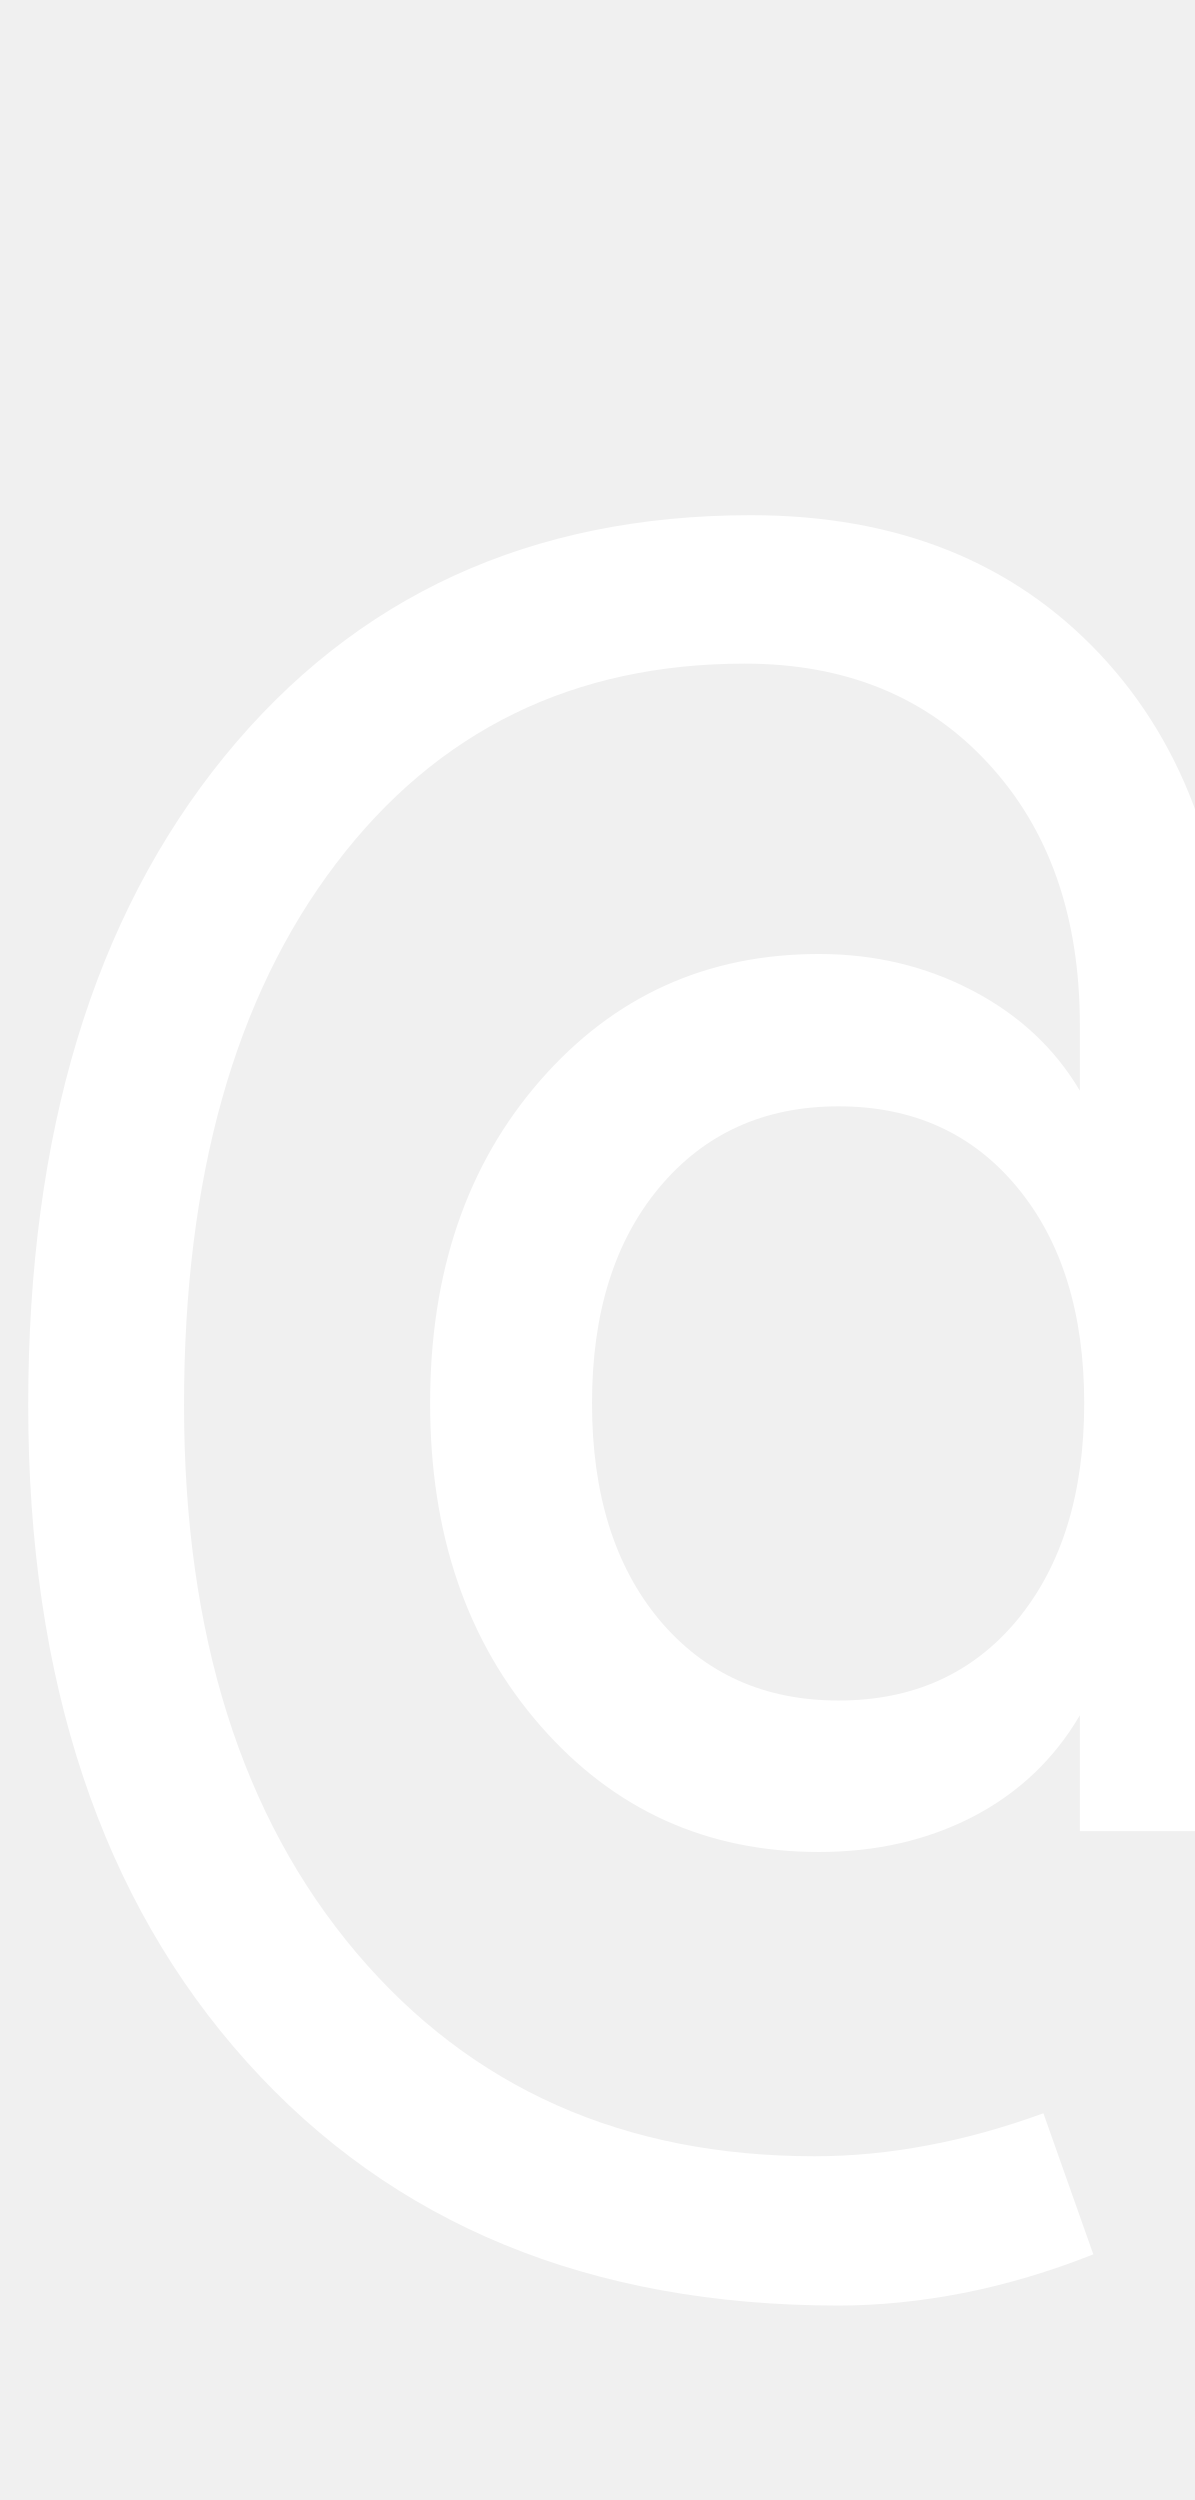
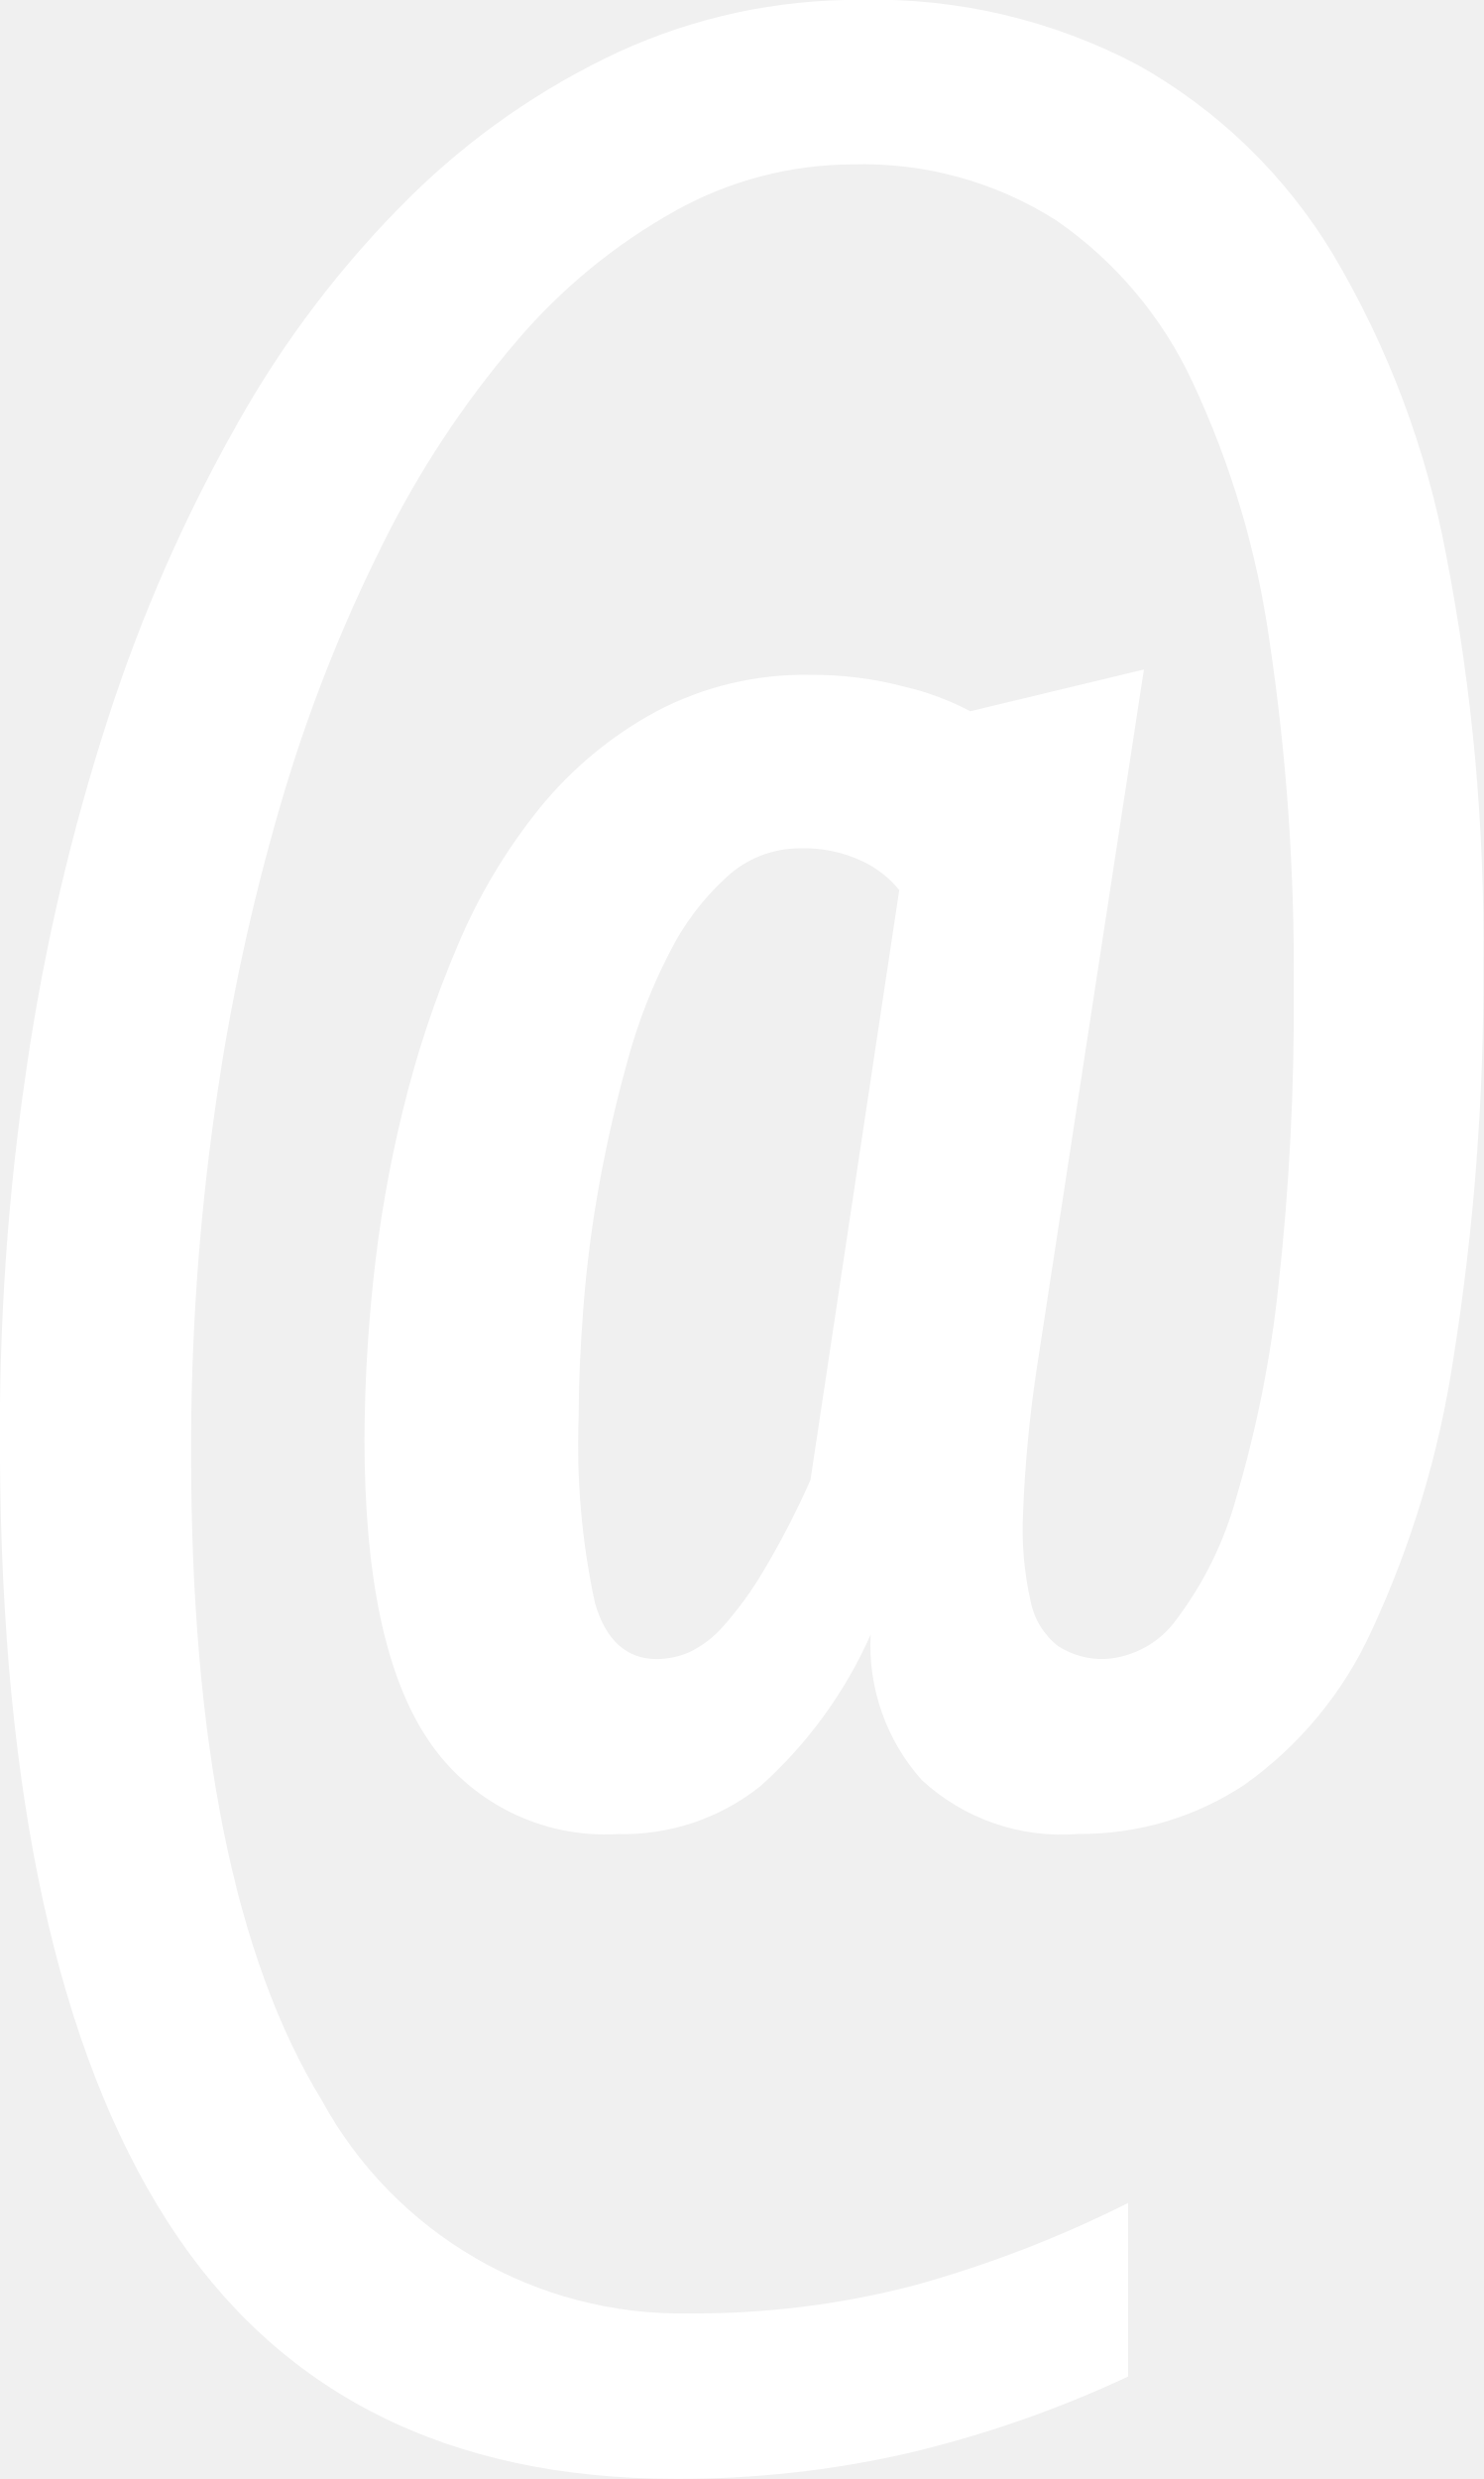
- <svg xmlns="http://www.w3.org/2000/svg" width="43" height="90" viewBox="0 0 43 90">
-   <text id="_" data-name="@" transform="translate(0 71)" fill="#fff" font-size="77" font-family="Consolas">
-     <tspan x="0" y="0">@</tspan>
-   </text>
+ <svg xmlns="http://www.w3.org/2000/svg" width="31.317" height="52.316" viewBox="0 0 31.317 52.316">
+   <path id="_" data-name="@" d="M-672.834,135.346a26.966,26.966,0,0,0-.285,3.013,6.864,6.864,0,0,0,.157,1.876,1.6,1.6,0,0,0,.582.951,1.725,1.725,0,0,0,.995.27,2,2,0,0,0,1.506-.838,7.638,7.638,0,0,0,1.265-2.586,25.024,25.024,0,0,0,.881-4.419,53.254,53.254,0,0,0,.326-6.337,46.788,46.788,0,0,0-.511-7.3,19.143,19.143,0,0,0-1.62-5.457,8.508,8.508,0,0,0-2.884-3.424,7.612,7.612,0,0,0-4.306-1.18,7.732,7.732,0,0,0-3.736.981,12.212,12.212,0,0,0-3.354,2.757,20.778,20.778,0,0,0-2.813,4.262,32.7,32.7,0,0,0-2.16,5.5,45.249,45.249,0,0,0-1.392,6.479,50.751,50.751,0,0,0-.5,7.219q0,9.148,2.757,13.654a8.639,8.639,0,0,0,7.758,4.5,18.3,18.3,0,0,0,4.717-.582,24.719,24.719,0,0,0,4.547-1.748V156.6a23.925,23.925,0,0,1-4.661,1.62,21.638,21.638,0,0,1-4.887.539q-7.246,0-10.728-5.428t-3.538-16.169a52.511,52.511,0,0,1,.569-8.227,44.976,44.976,0,0,1,1.719-7.346,33.432,33.432,0,0,1,2.728-6.209,21.575,21.575,0,0,1,3.637-4.774,15.778,15.778,0,0,1,4.419-3.07,12.086,12.086,0,0,1,5.087-1.093,11.927,11.927,0,0,1,5.868,1.378,11.221,11.221,0,0,1,4.106,3.978,19.445,19.445,0,0,1,2.4,6.38,42.783,42.783,0,0,1,.781,8.61,50.983,50.983,0,0,1-.639,8.369,21.042,21.042,0,0,1-1.719,5.7,8.114,8.114,0,0,1-2.686,3.254,6.252,6.252,0,0,1-3.51,1.037,4.347,4.347,0,0,1-3.3-1.137,4.273,4.273,0,0,1-1.08-3.069,9.409,9.409,0,0,1-2.33,3.2,4.645,4.645,0,0,1-3.012,1.009,4.494,4.494,0,0,1-4.007-2q-1.336-2-1.336-6.322a32.558,32.558,0,0,1,.185-3.354,26.65,26.65,0,0,1,.625-3.595,22.147,22.147,0,0,1,1.151-3.466,12.023,12.023,0,0,1,1.748-2.928,8.168,8.168,0,0,1,2.458-2.031,6.7,6.7,0,0,1,3.24-.768,7.621,7.621,0,0,1,2.017.256,5.769,5.769,0,0,1,1.364.512l3.666-.881Zm-2.9-10.116a2.212,2.212,0,0,0-.782-.611,2.876,2.876,0,0,0-1.321-.27,2.272,2.272,0,0,0-1.535.6,5.484,5.484,0,0,0-1.207,1.591,11.458,11.458,0,0,0-.881,2.259q-.355,1.265-.6,2.6a25.857,25.857,0,0,0-.341,2.628q-.1,1.293-.1,2.316a15.834,15.834,0,0,0,.341,3.922q.341,1.192,1.307,1.193a1.741,1.741,0,0,0,.682-.142,2.2,2.2,0,0,0,.725-.554,7.427,7.427,0,0,0,.838-1.151,17.883,17.883,0,0,0,1-1.932Z" transform="translate(694.717 -106.446)" fill="#fff" />
</svg>
